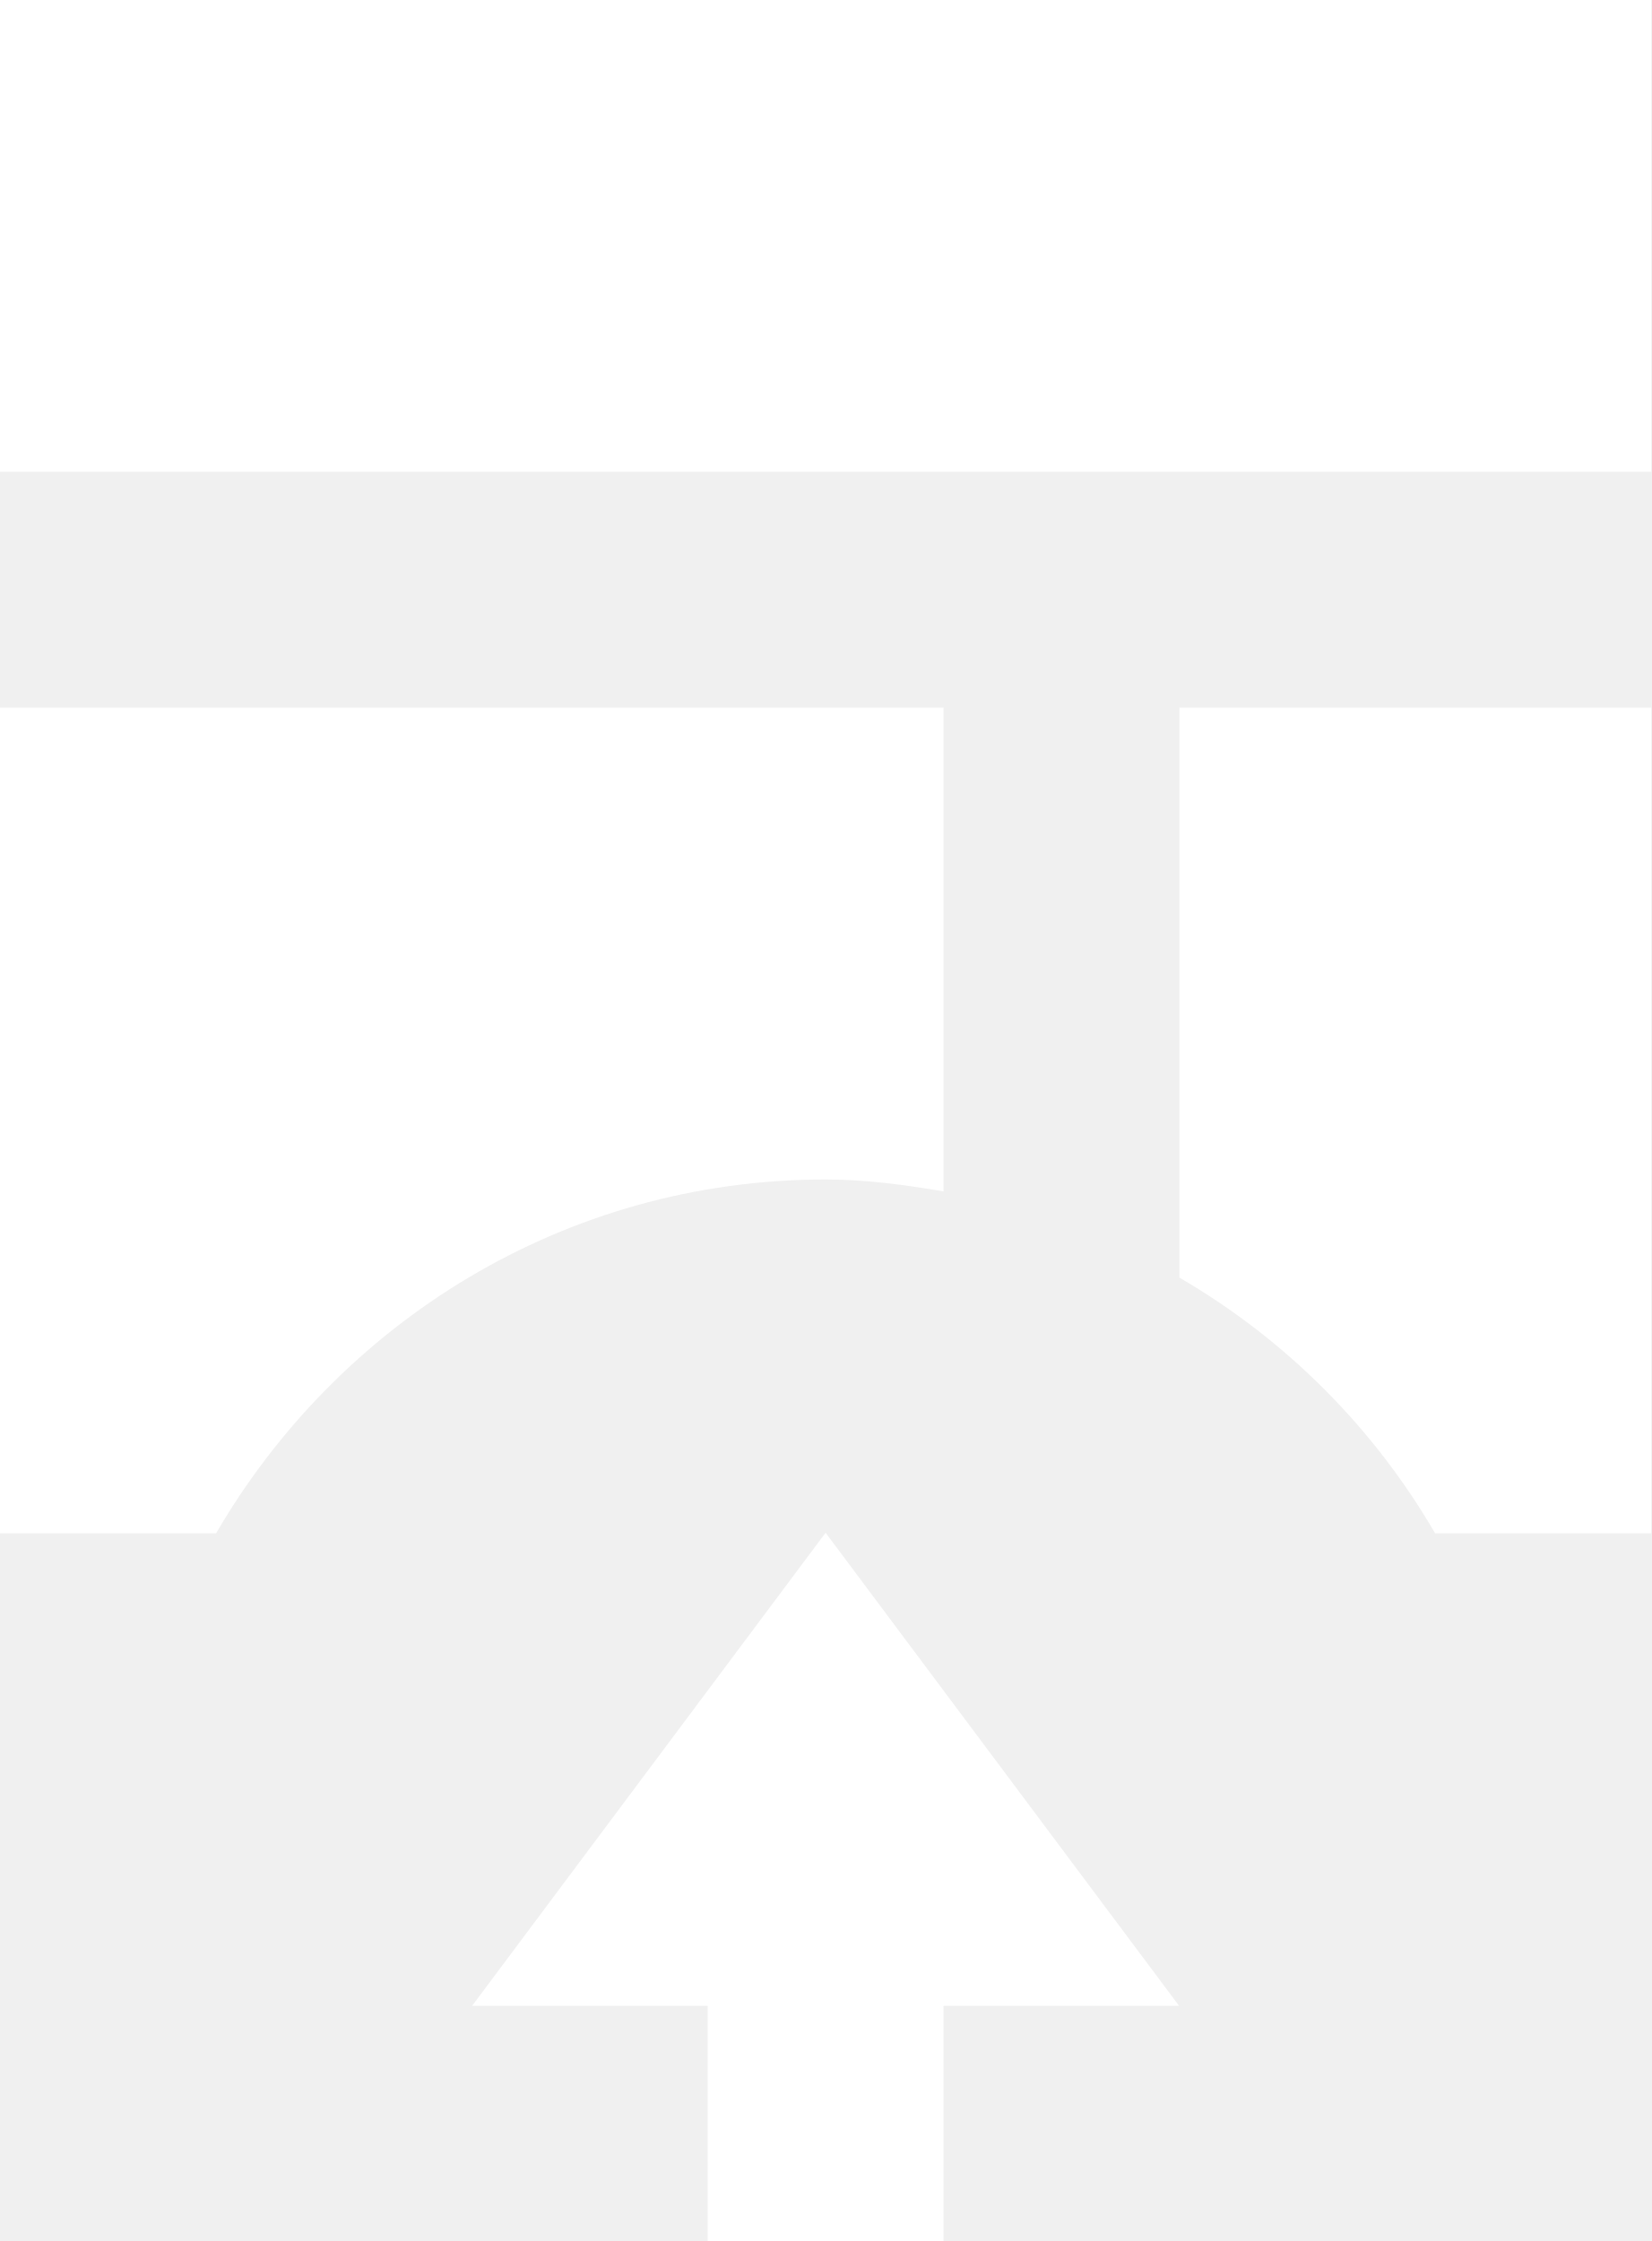
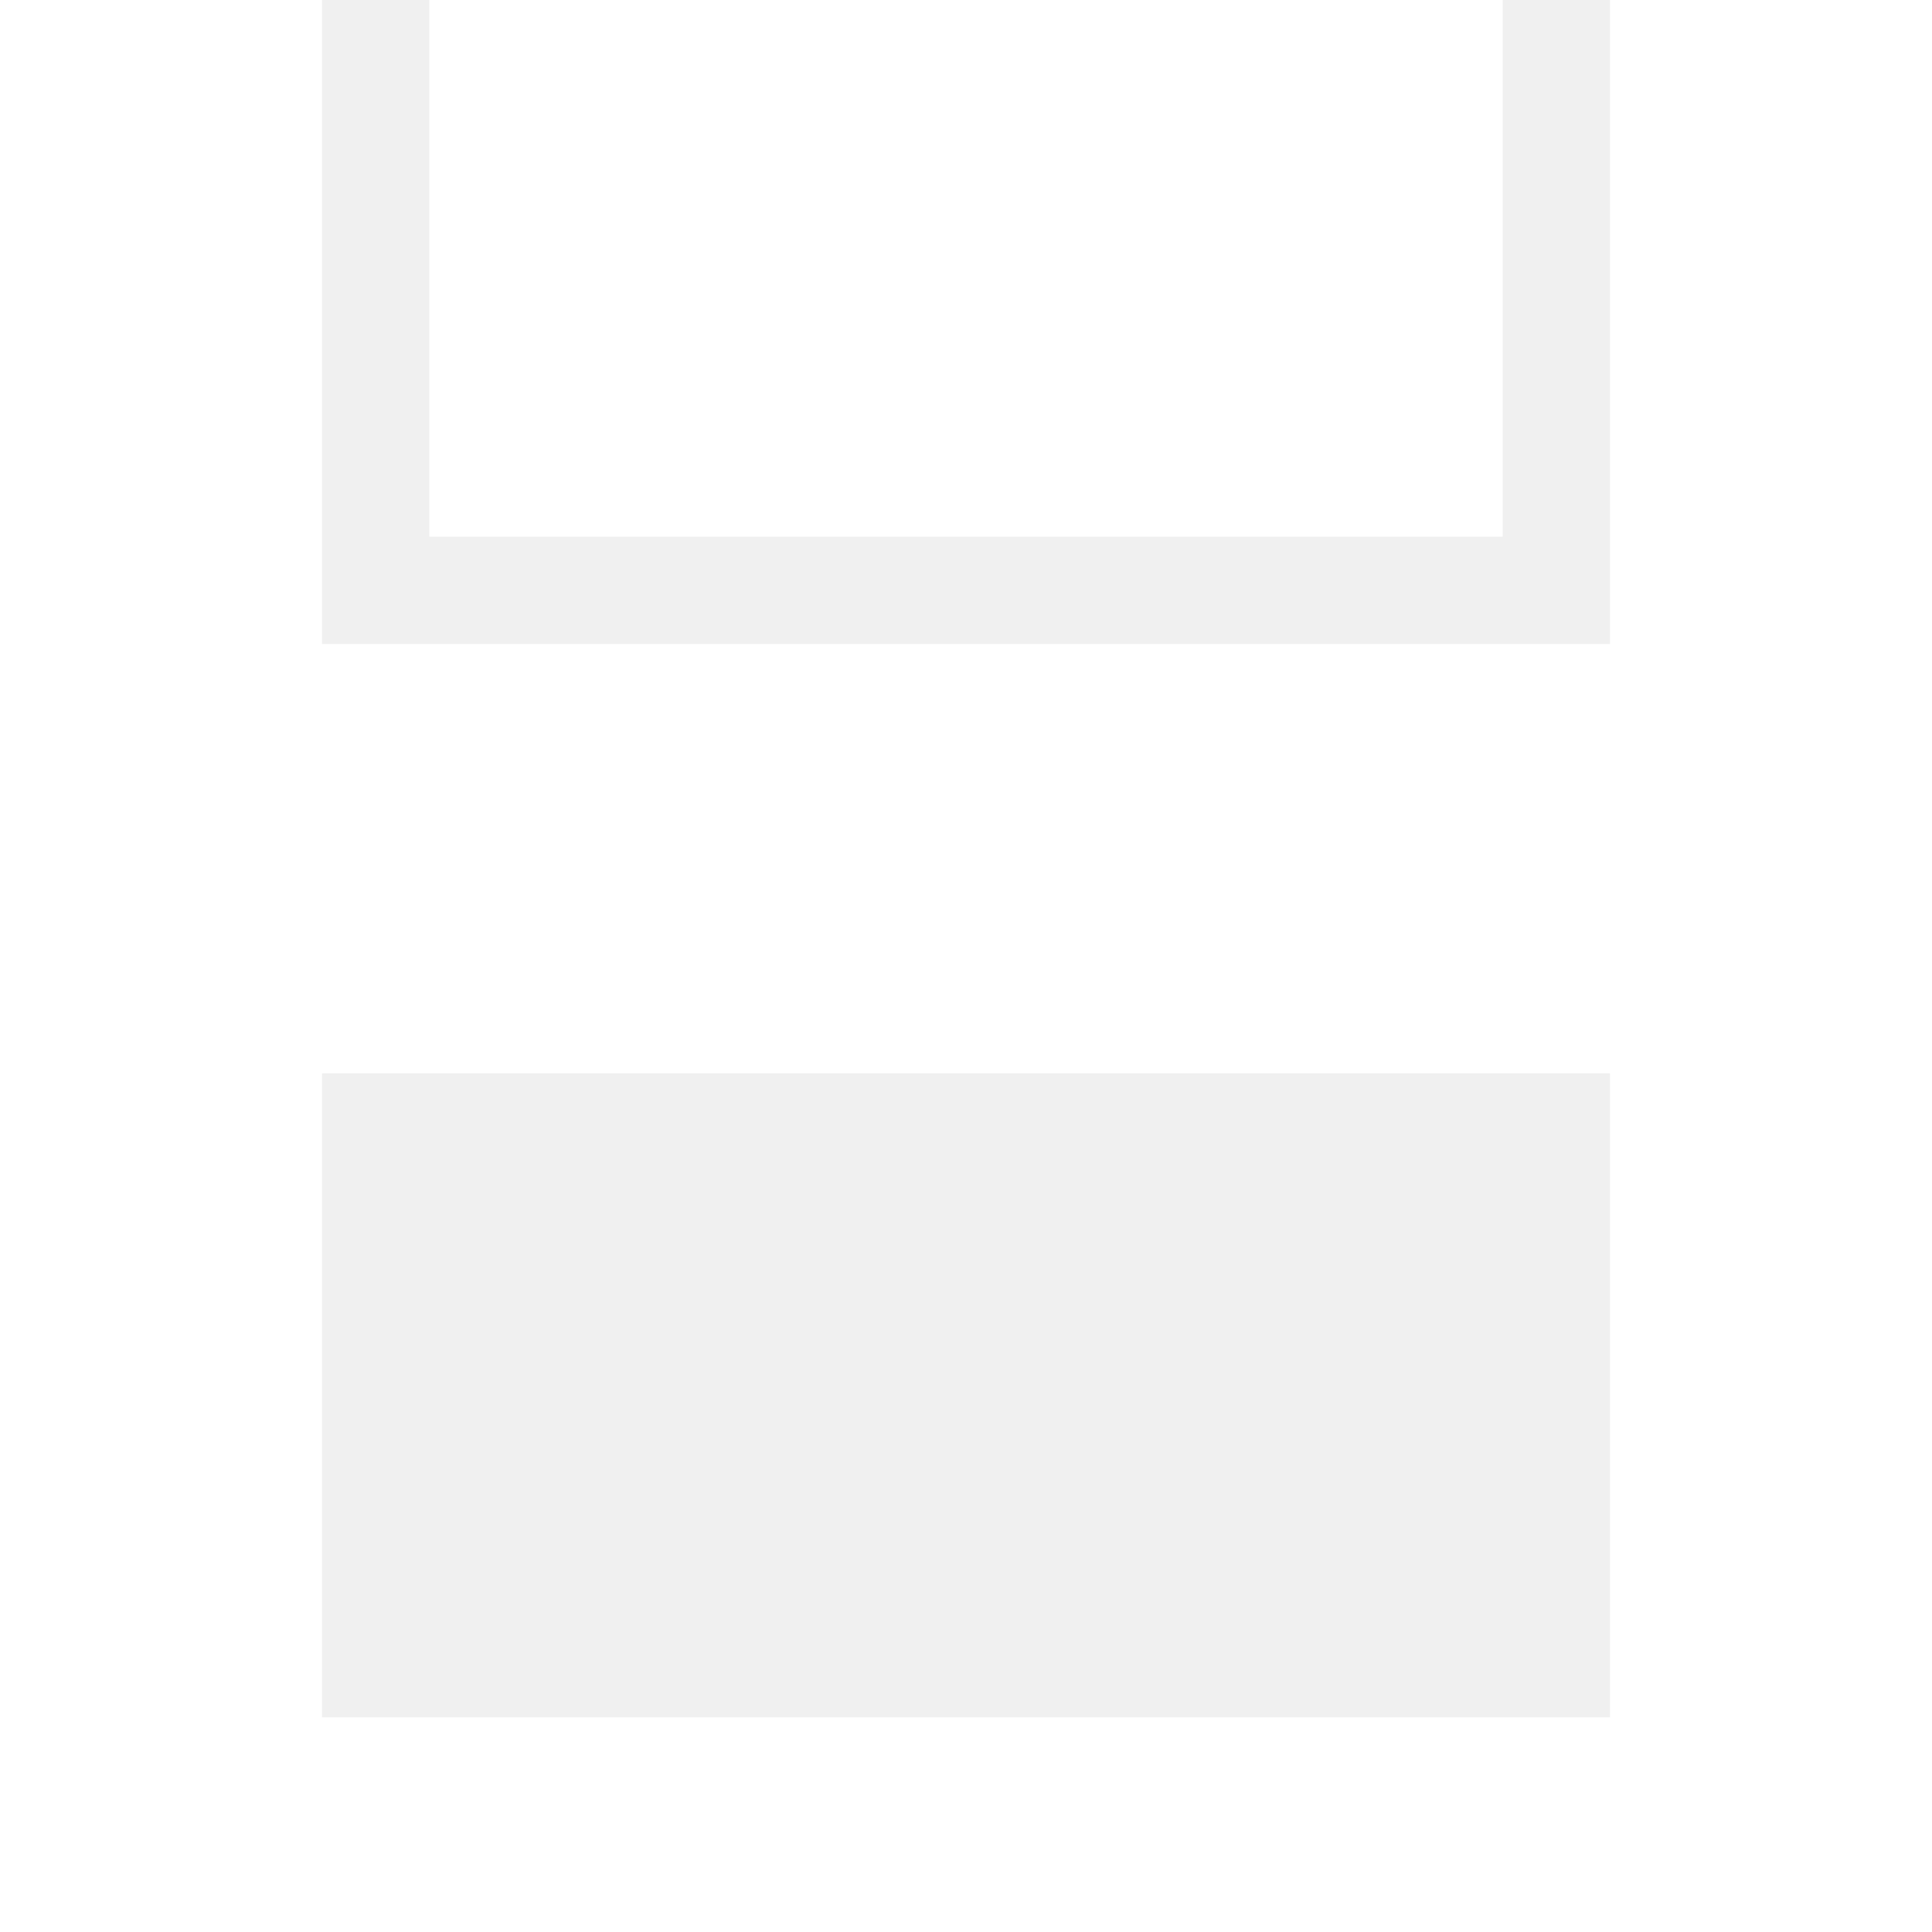
- <svg xmlns="http://www.w3.org/2000/svg" preserveAspectRatio="xMidYMid" width="14" height="19" viewBox="0 0 14 19">
+ <svg xmlns="http://www.w3.org/2000/svg" preserveAspectRatio="xMidYMid" width="18" height="18" viewBox="0 0 18 18">
  <defs>
    <style>
      .cls-1 {
        fill: #fff;
        fill-rule: evenodd;
      }
    </style>
  </defs>
-   <path d="M12.168,13.000 C11.644,12.100 10.900,11.356 10.000,10.832 L10.000,6.000 L14.000,6.000 L14.000,13.000 L12.168,13.000 ZM-0.000,-0.000 L14.000,-0.000 L14.000,4.000 L-0.000,4.000 L-0.000,-0.000 ZM8.000,10.101 C7.673,10.046 7.343,10.000 7.000,10.000 C4.785,10.000 2.872,11.214 1.832,13.000 L-0.000,13.000 L-0.000,6.000 L8.000,6.000 L8.000,10.101 ZM7.000,12.995 L9.997,17.006 L8.000,17.006 L8.000,19.000 L6.000,19.000 L6.000,17.006 L4.003,17.006 L7.000,12.995 Z" class="cls-1" />
+   <path d="M-0.000,18.000 L-0.000,-0.000 L3.000,-0.000 L3.000,6.000 L4.000,6.000 L14.000,6.000 L15.000,6.000 L15.000,-0.000 L18.000,-0.000 L18.000,18.000 L-0.000,18.000 ZM15.000,10.000 L3.000,10.000 L3.000,16.000 L15.000,16.000 L15.000,10.000 ZM4.000,-0.000 L14.000,-0.000 L14.000,5.000 L4.000,5.000 L4.000,-0.000 Z" class="cls-1" />
</svg>
